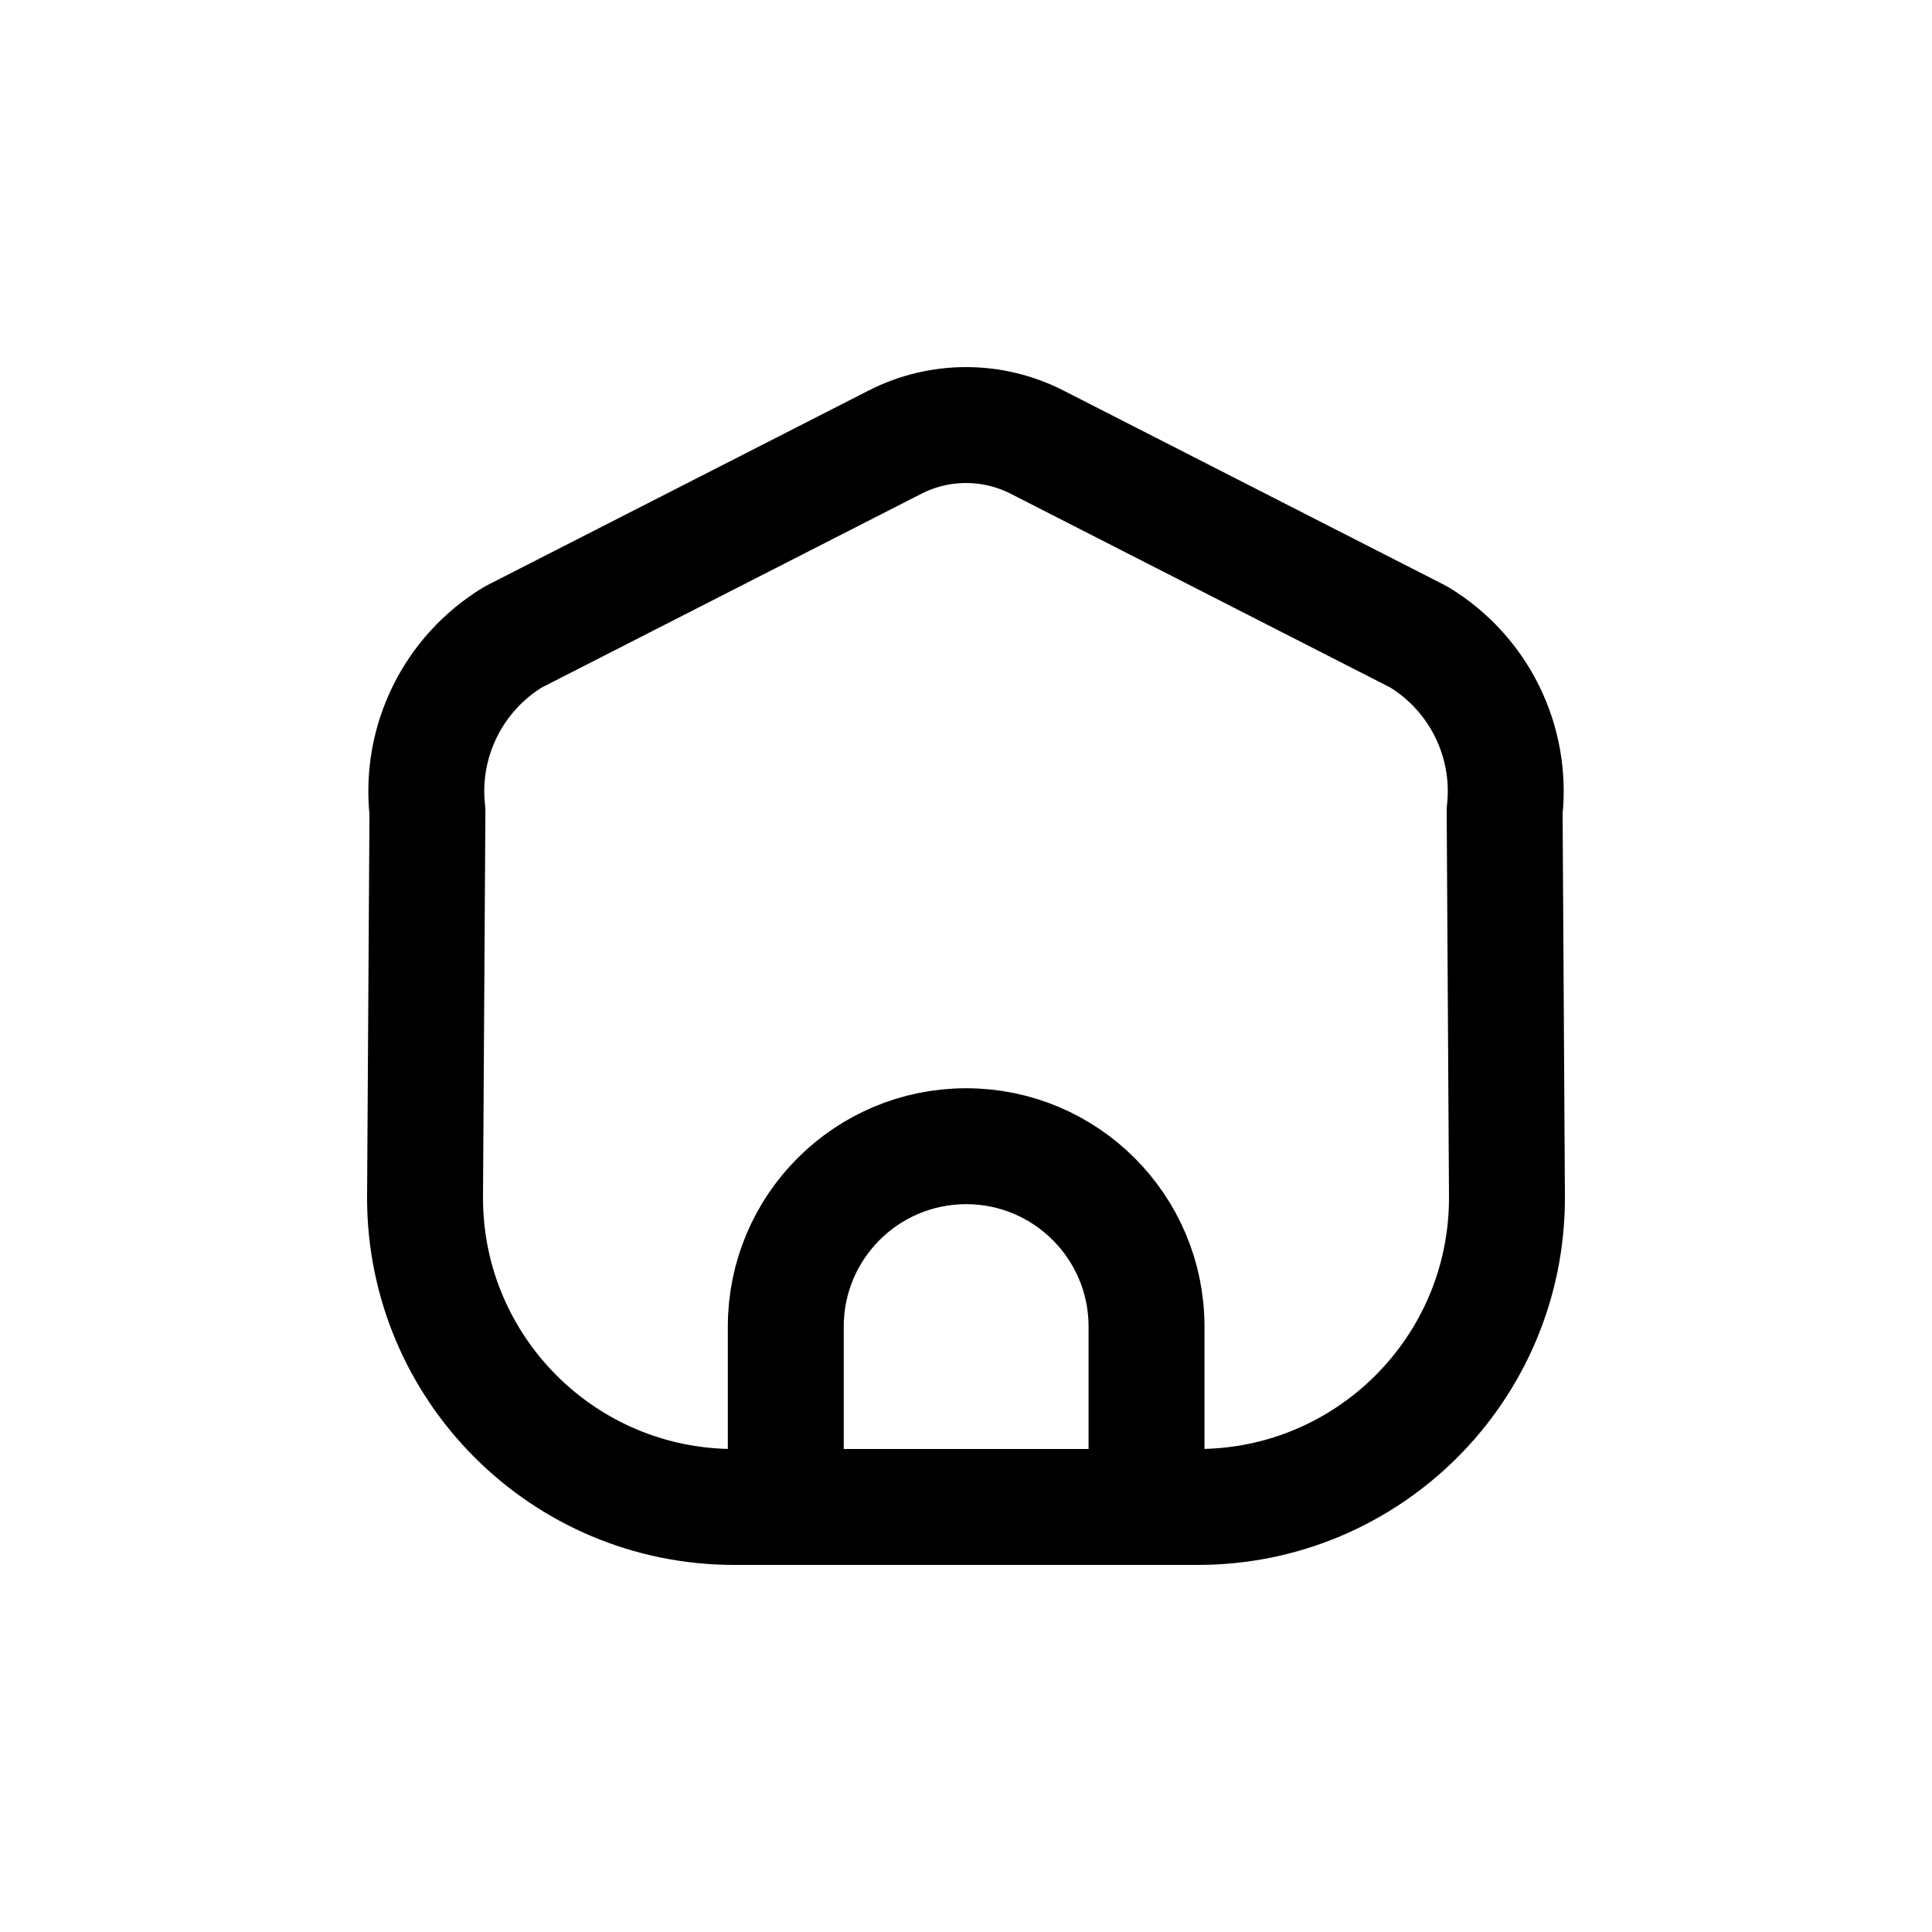
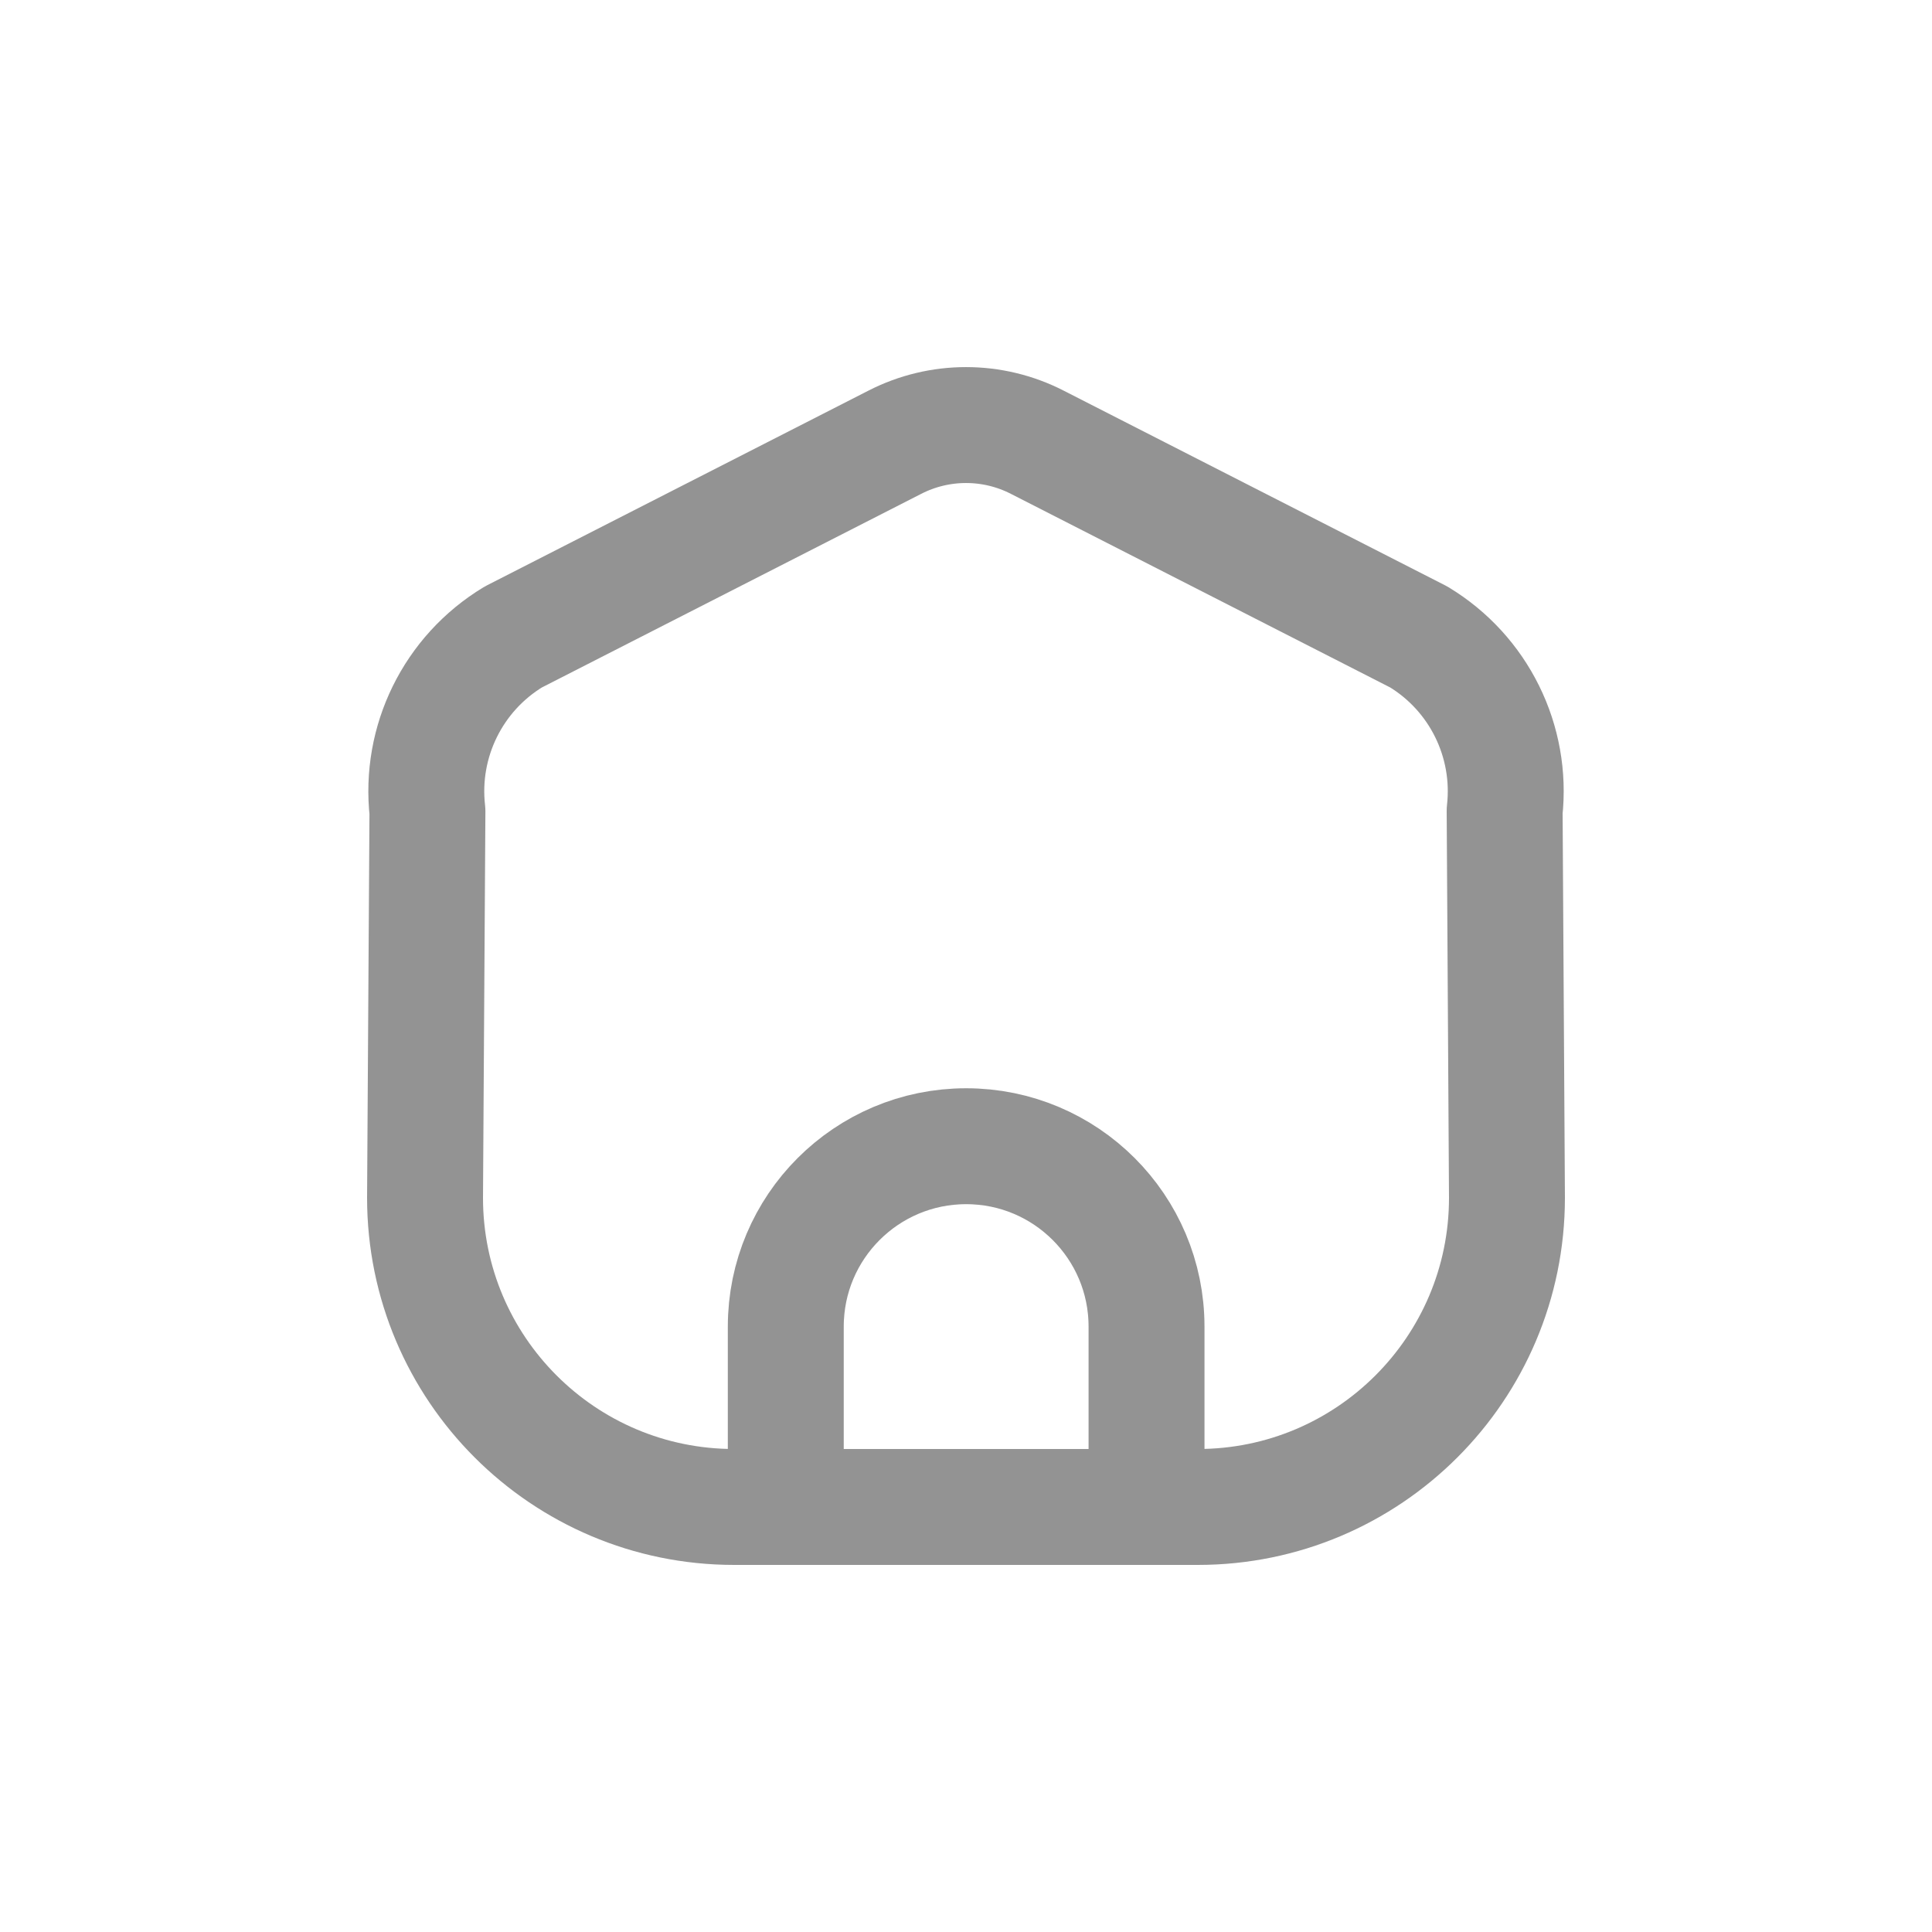
<svg xmlns="http://www.w3.org/2000/svg" width="800px" height="800px" viewBox="0 -0.5 25 25" fill="none">
-   <path fill-rule="evenodd" clip-rule="evenodd" d="M6.643 7.742L11.578 5.223C12.157 4.926 12.844 4.926 13.423 5.223L18.358 7.742C19.136 8.212 19.57 9.091 19.47 9.994L19.5 15C19.5 17.209 17.709 19 15.5 19H9.5C7.291 19 5.5 17.209 5.5 15L5.531 10C5.429 9.095 5.863 8.213 6.643 7.742Z" stroke="#000000" stroke-width="1.5" stroke-linecap="round" stroke-linejoin="round" />
-   <path d="M10.168 19V16.666C10.168 15.377 11.213 14.332 12.502 14.332C13.791 14.332 14.836 15.377 14.836 16.666V19" stroke="#000000" stroke-width="1.5" stroke-linecap="round" stroke-linejoin="round" />
+   <path fill-rule="evenodd" clip-rule="evenodd" d="M6.643 7.742L11.578 5.223C12.157 4.926 12.844 4.926 13.423 5.223L18.358 7.742C19.136 8.212 19.57 9.091 19.47 9.994L19.5 15C19.5 17.209 17.709 19 15.5 19H9.5C7.291 19 5.5 17.209 5.5 15L5.531 10C5.429 9.095 5.863 8.213 6.643 7.742Z" stroke="#939393" stroke-width="1.5" stroke-linecap="round" stroke-linejoin="round" />
+   <path d="M10.168 19V16.666C10.168 15.377 11.213 14.332 12.502 14.332C13.791 14.332 14.836 15.377 14.836 16.666V19" stroke="#939393" stroke-width="1.5" stroke-linecap="round" stroke-linejoin="round" />
</svg>
